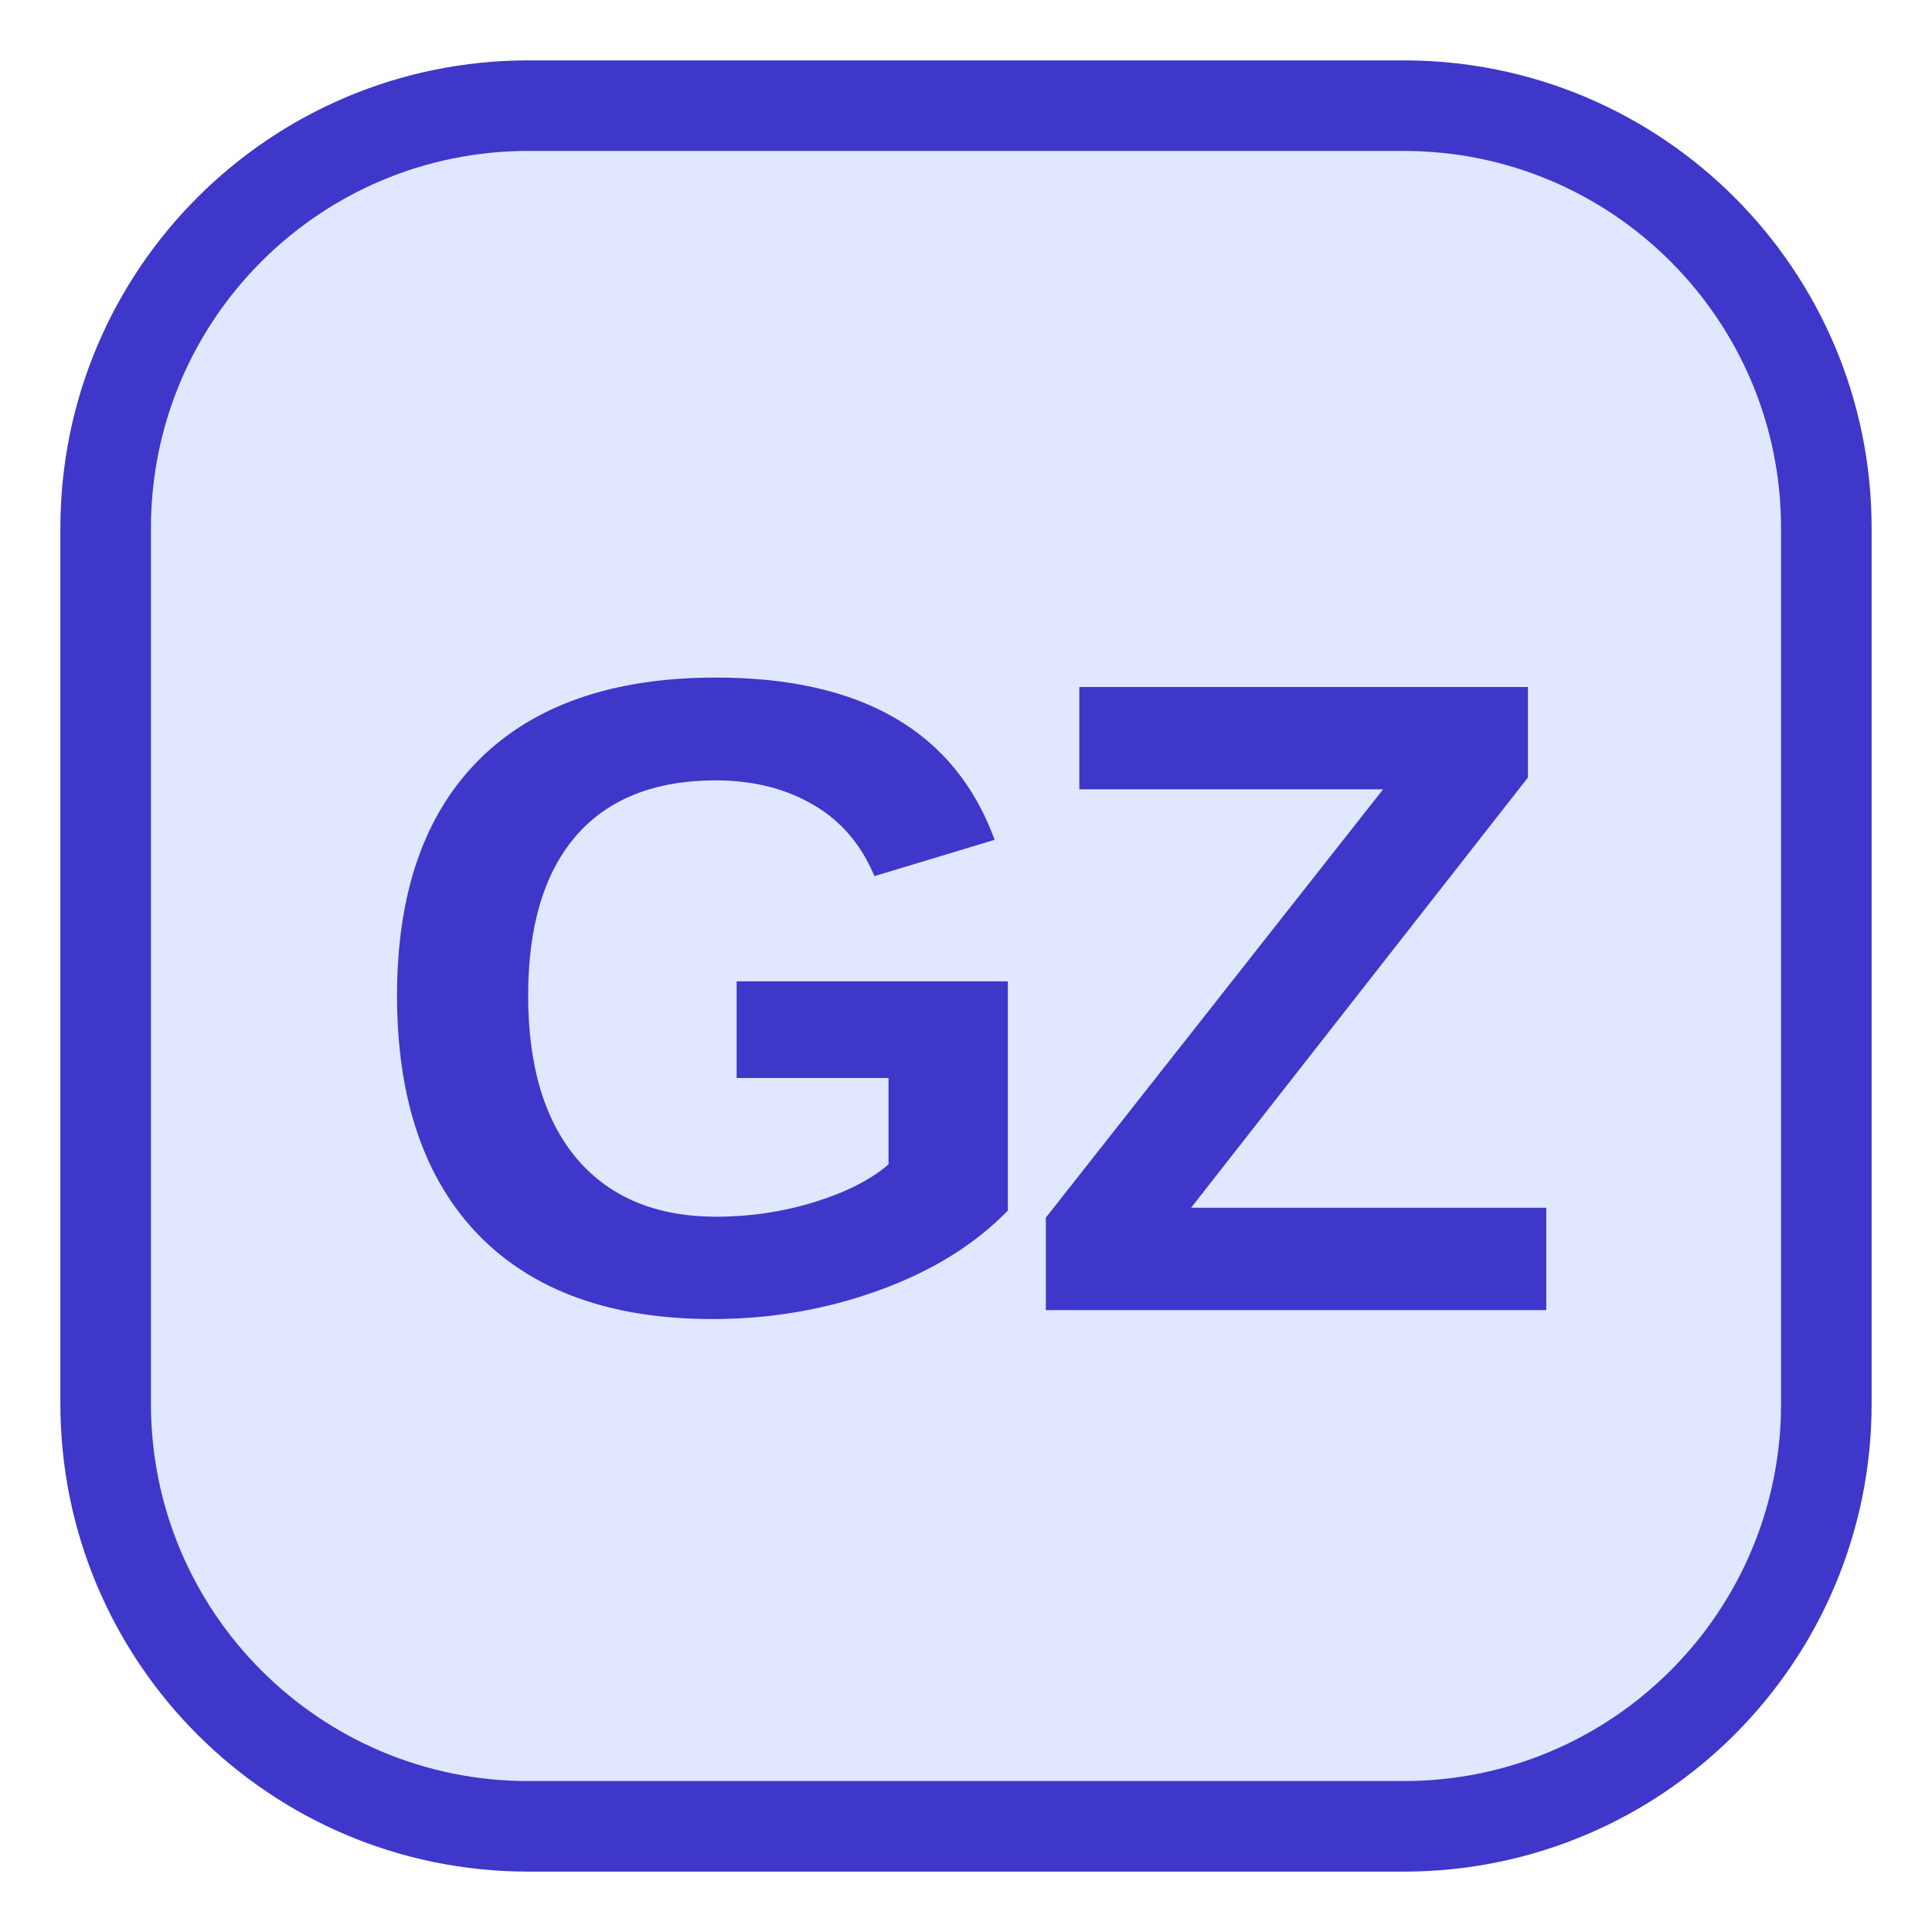
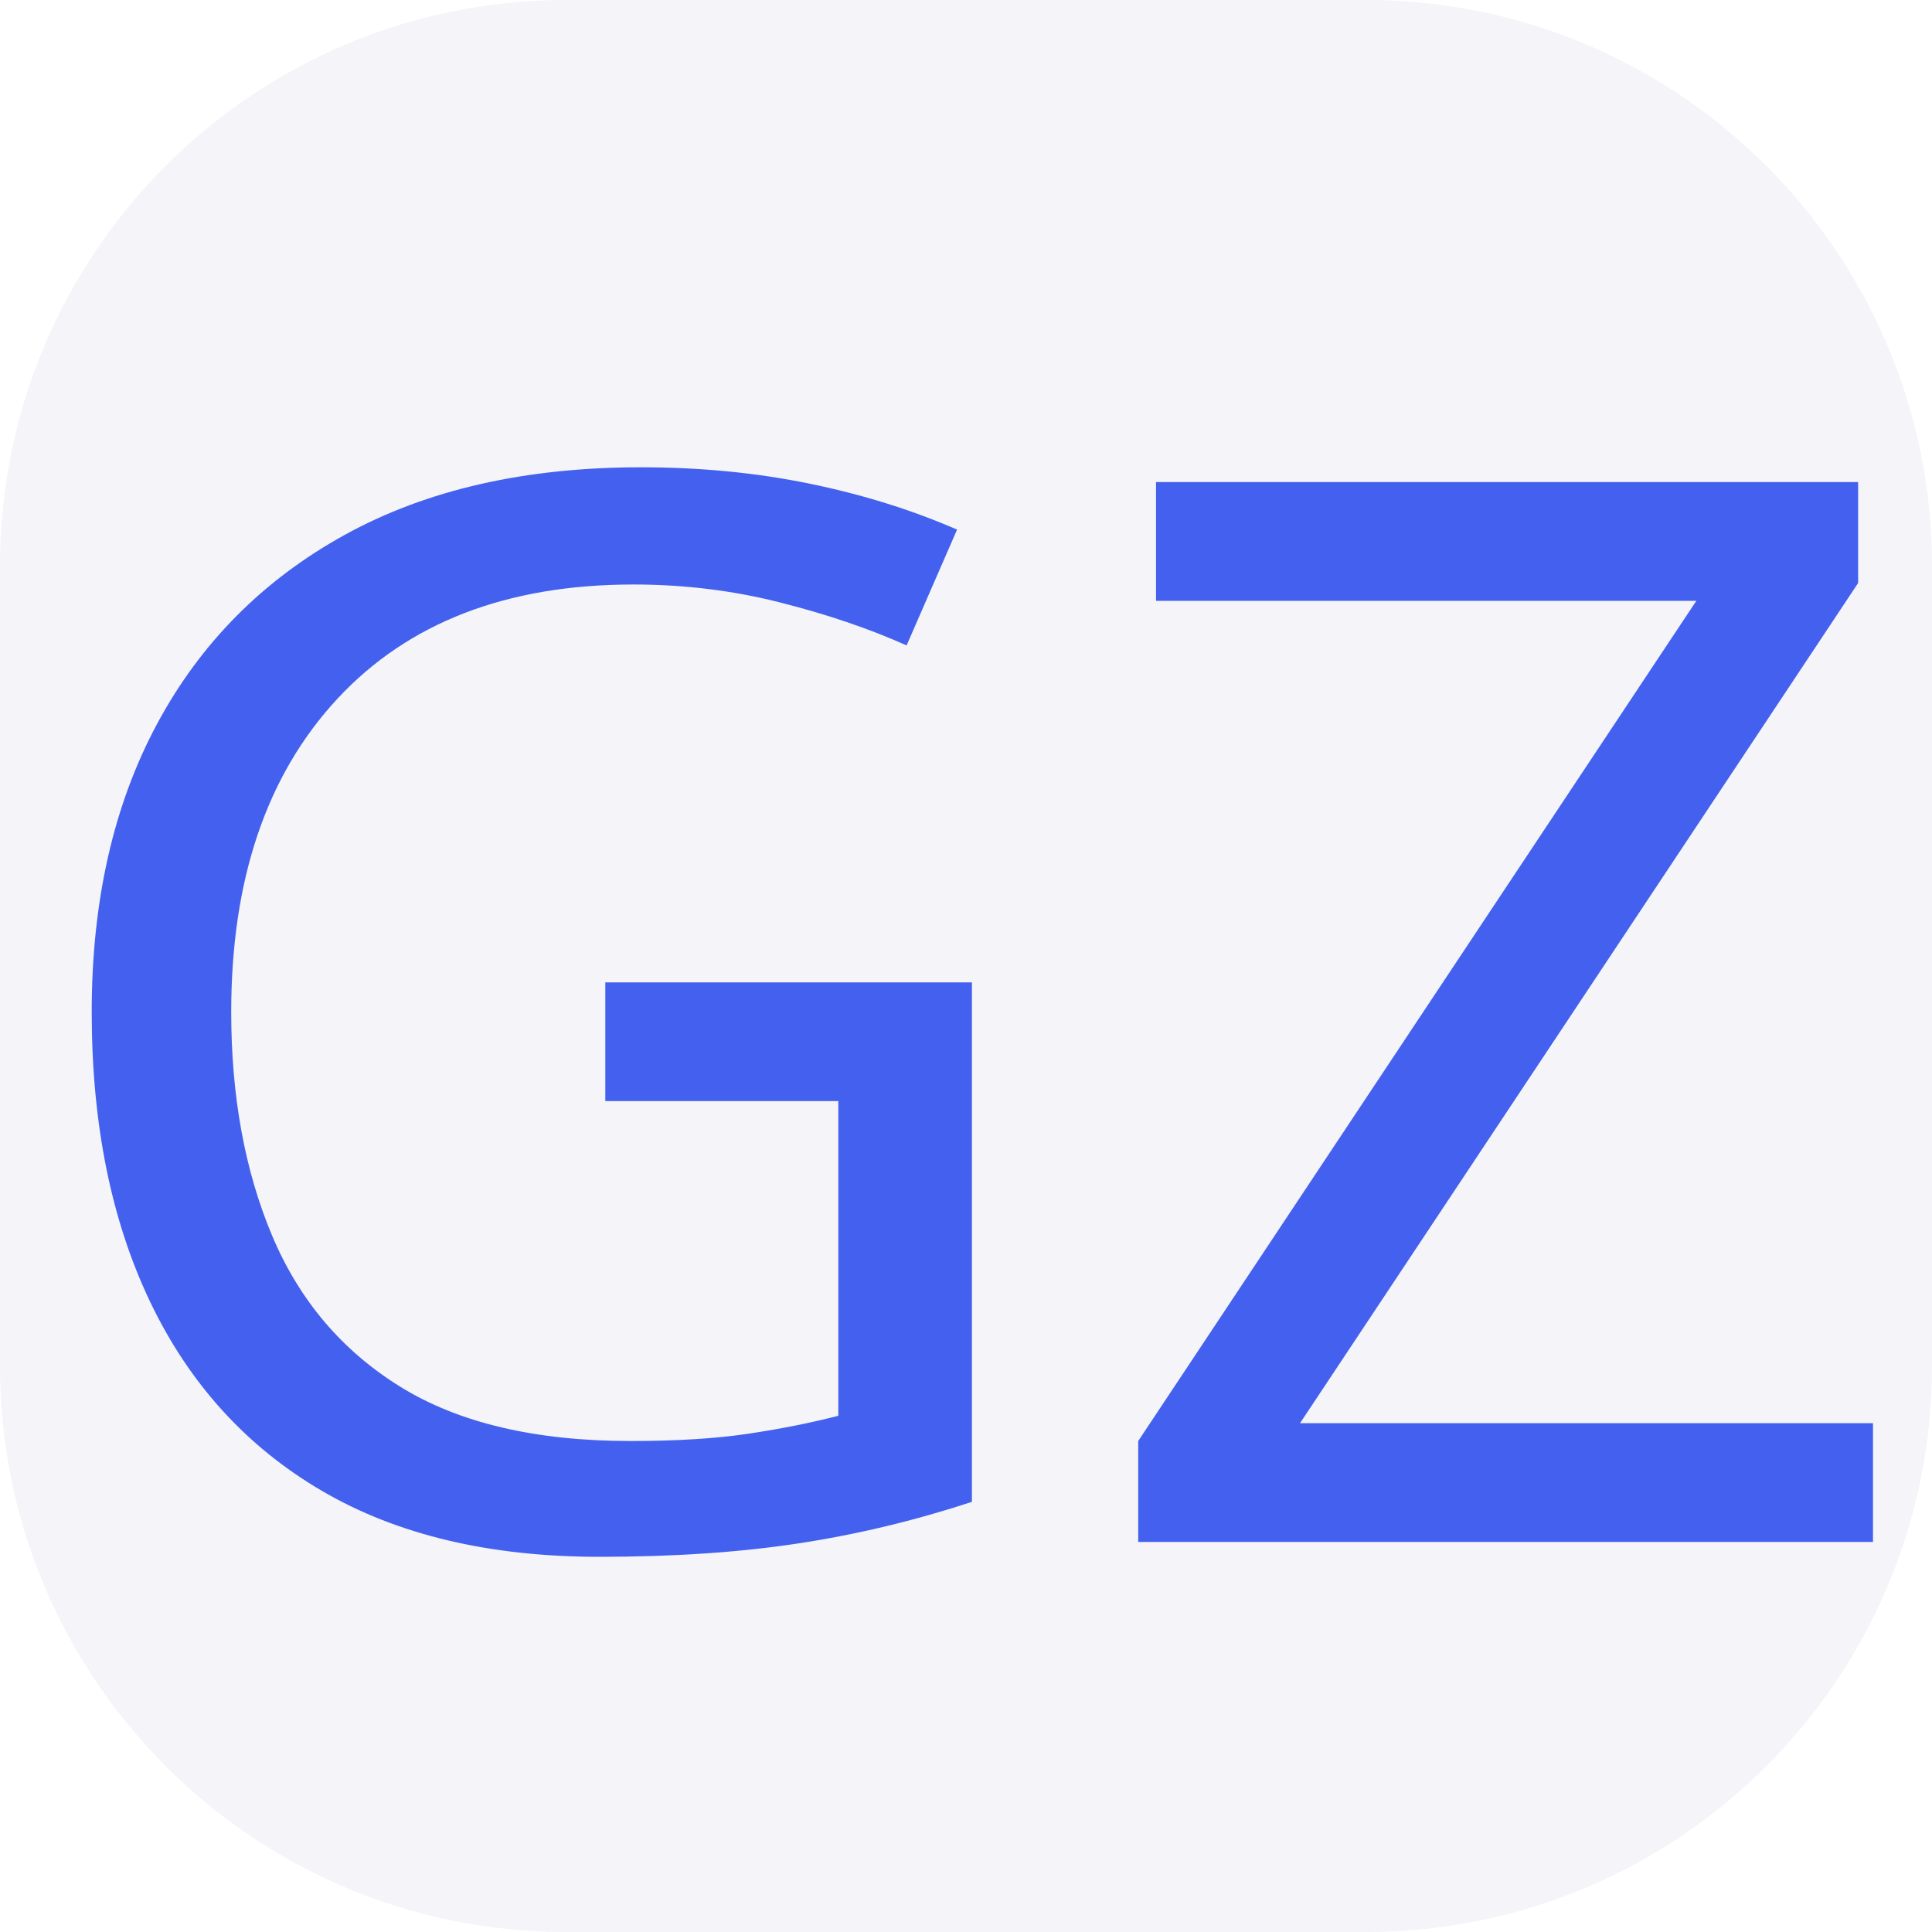
- <svg xmlns="http://www.w3.org/2000/svg" viewBox="0 0 64 64" width="64" height="64">
-   <rect x="3.5" y="3.5" width="57" height="57" rx="14" fill="#e0e7ff" stroke="#3f37c9" stroke-width="3" />
-   <text x="32" y="33" text-anchor="middle" dominant-baseline="central" font-family="'Segoe UI', Arial, sans-serif" font-weight="800" font-size="30" letter-spacing="-1.5" fill="#3f37c9">GZ</text>
+ <svg xmlns="http://www.w3.org/2000/svg" viewBox="0 0 512 512">
+   <rect width="512" height="512" fill="#f4f4f9" rx="150" ry="150" />
+   <text x="50%" y="50%" dominant-baseline="central" text-anchor="middle" font-family="Impact" font-weight="normal" fill="#4361ee" font-size="393.38" dy="0">GZ</text>
</svg>
